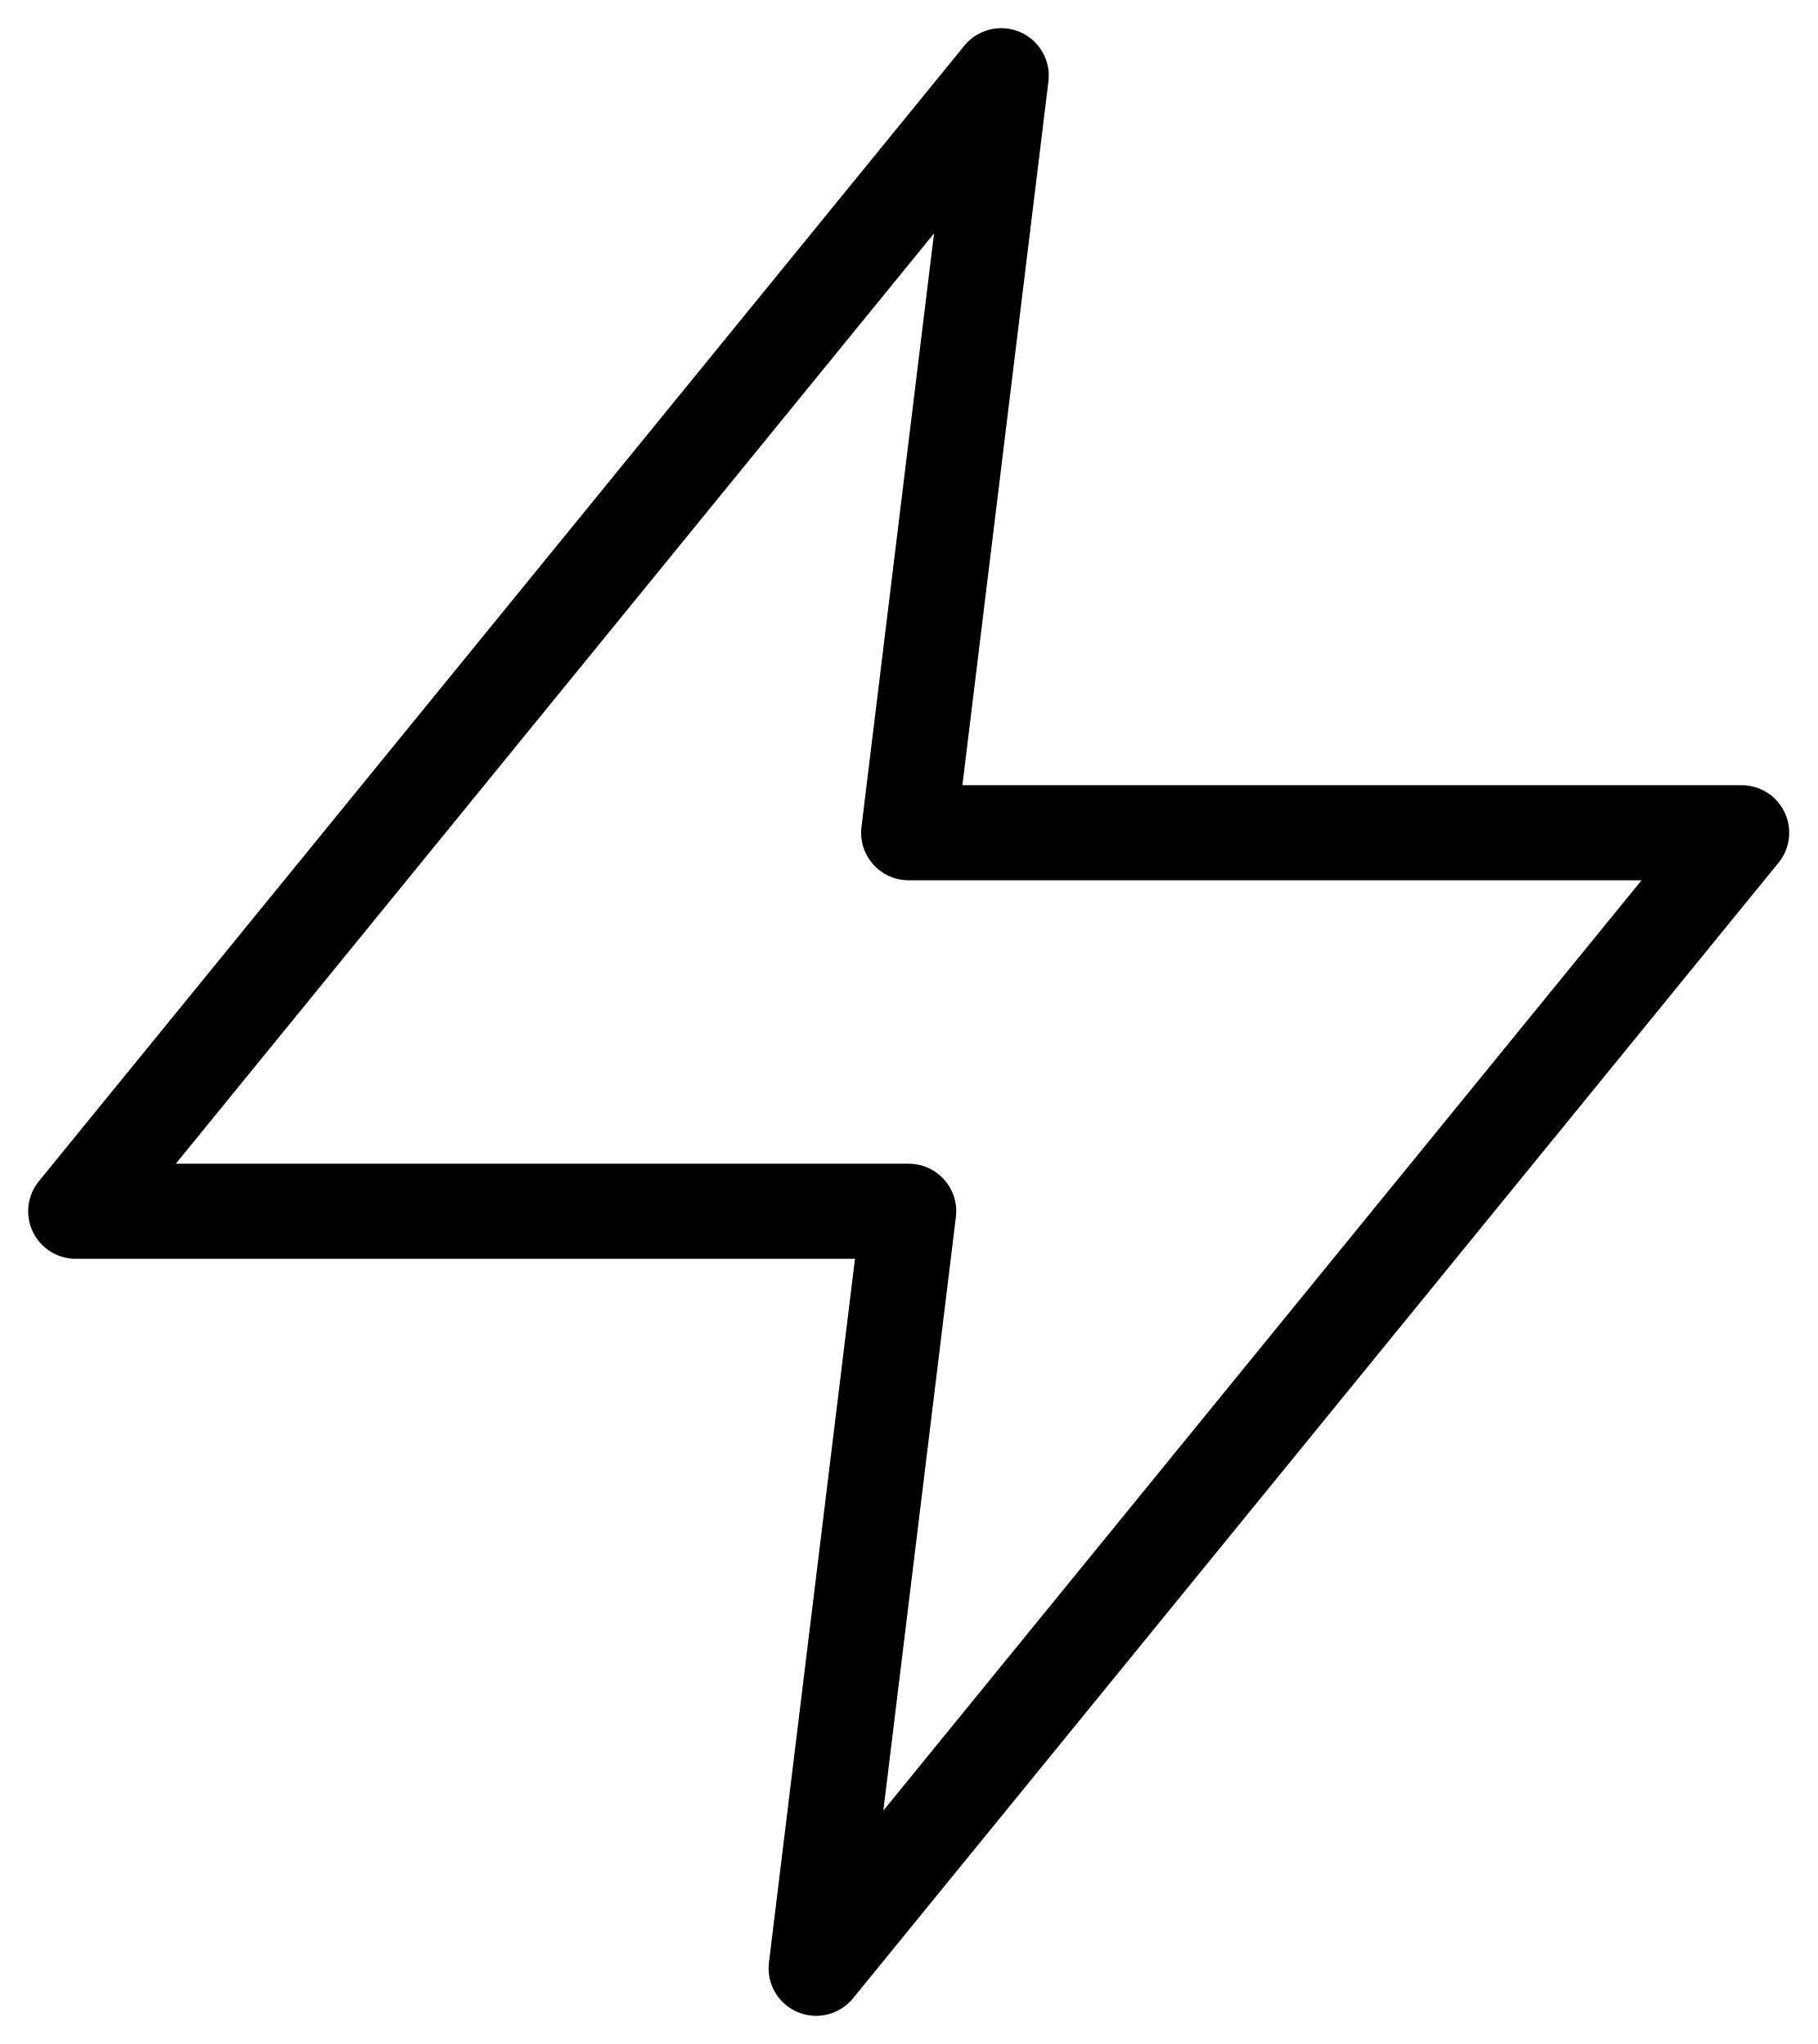
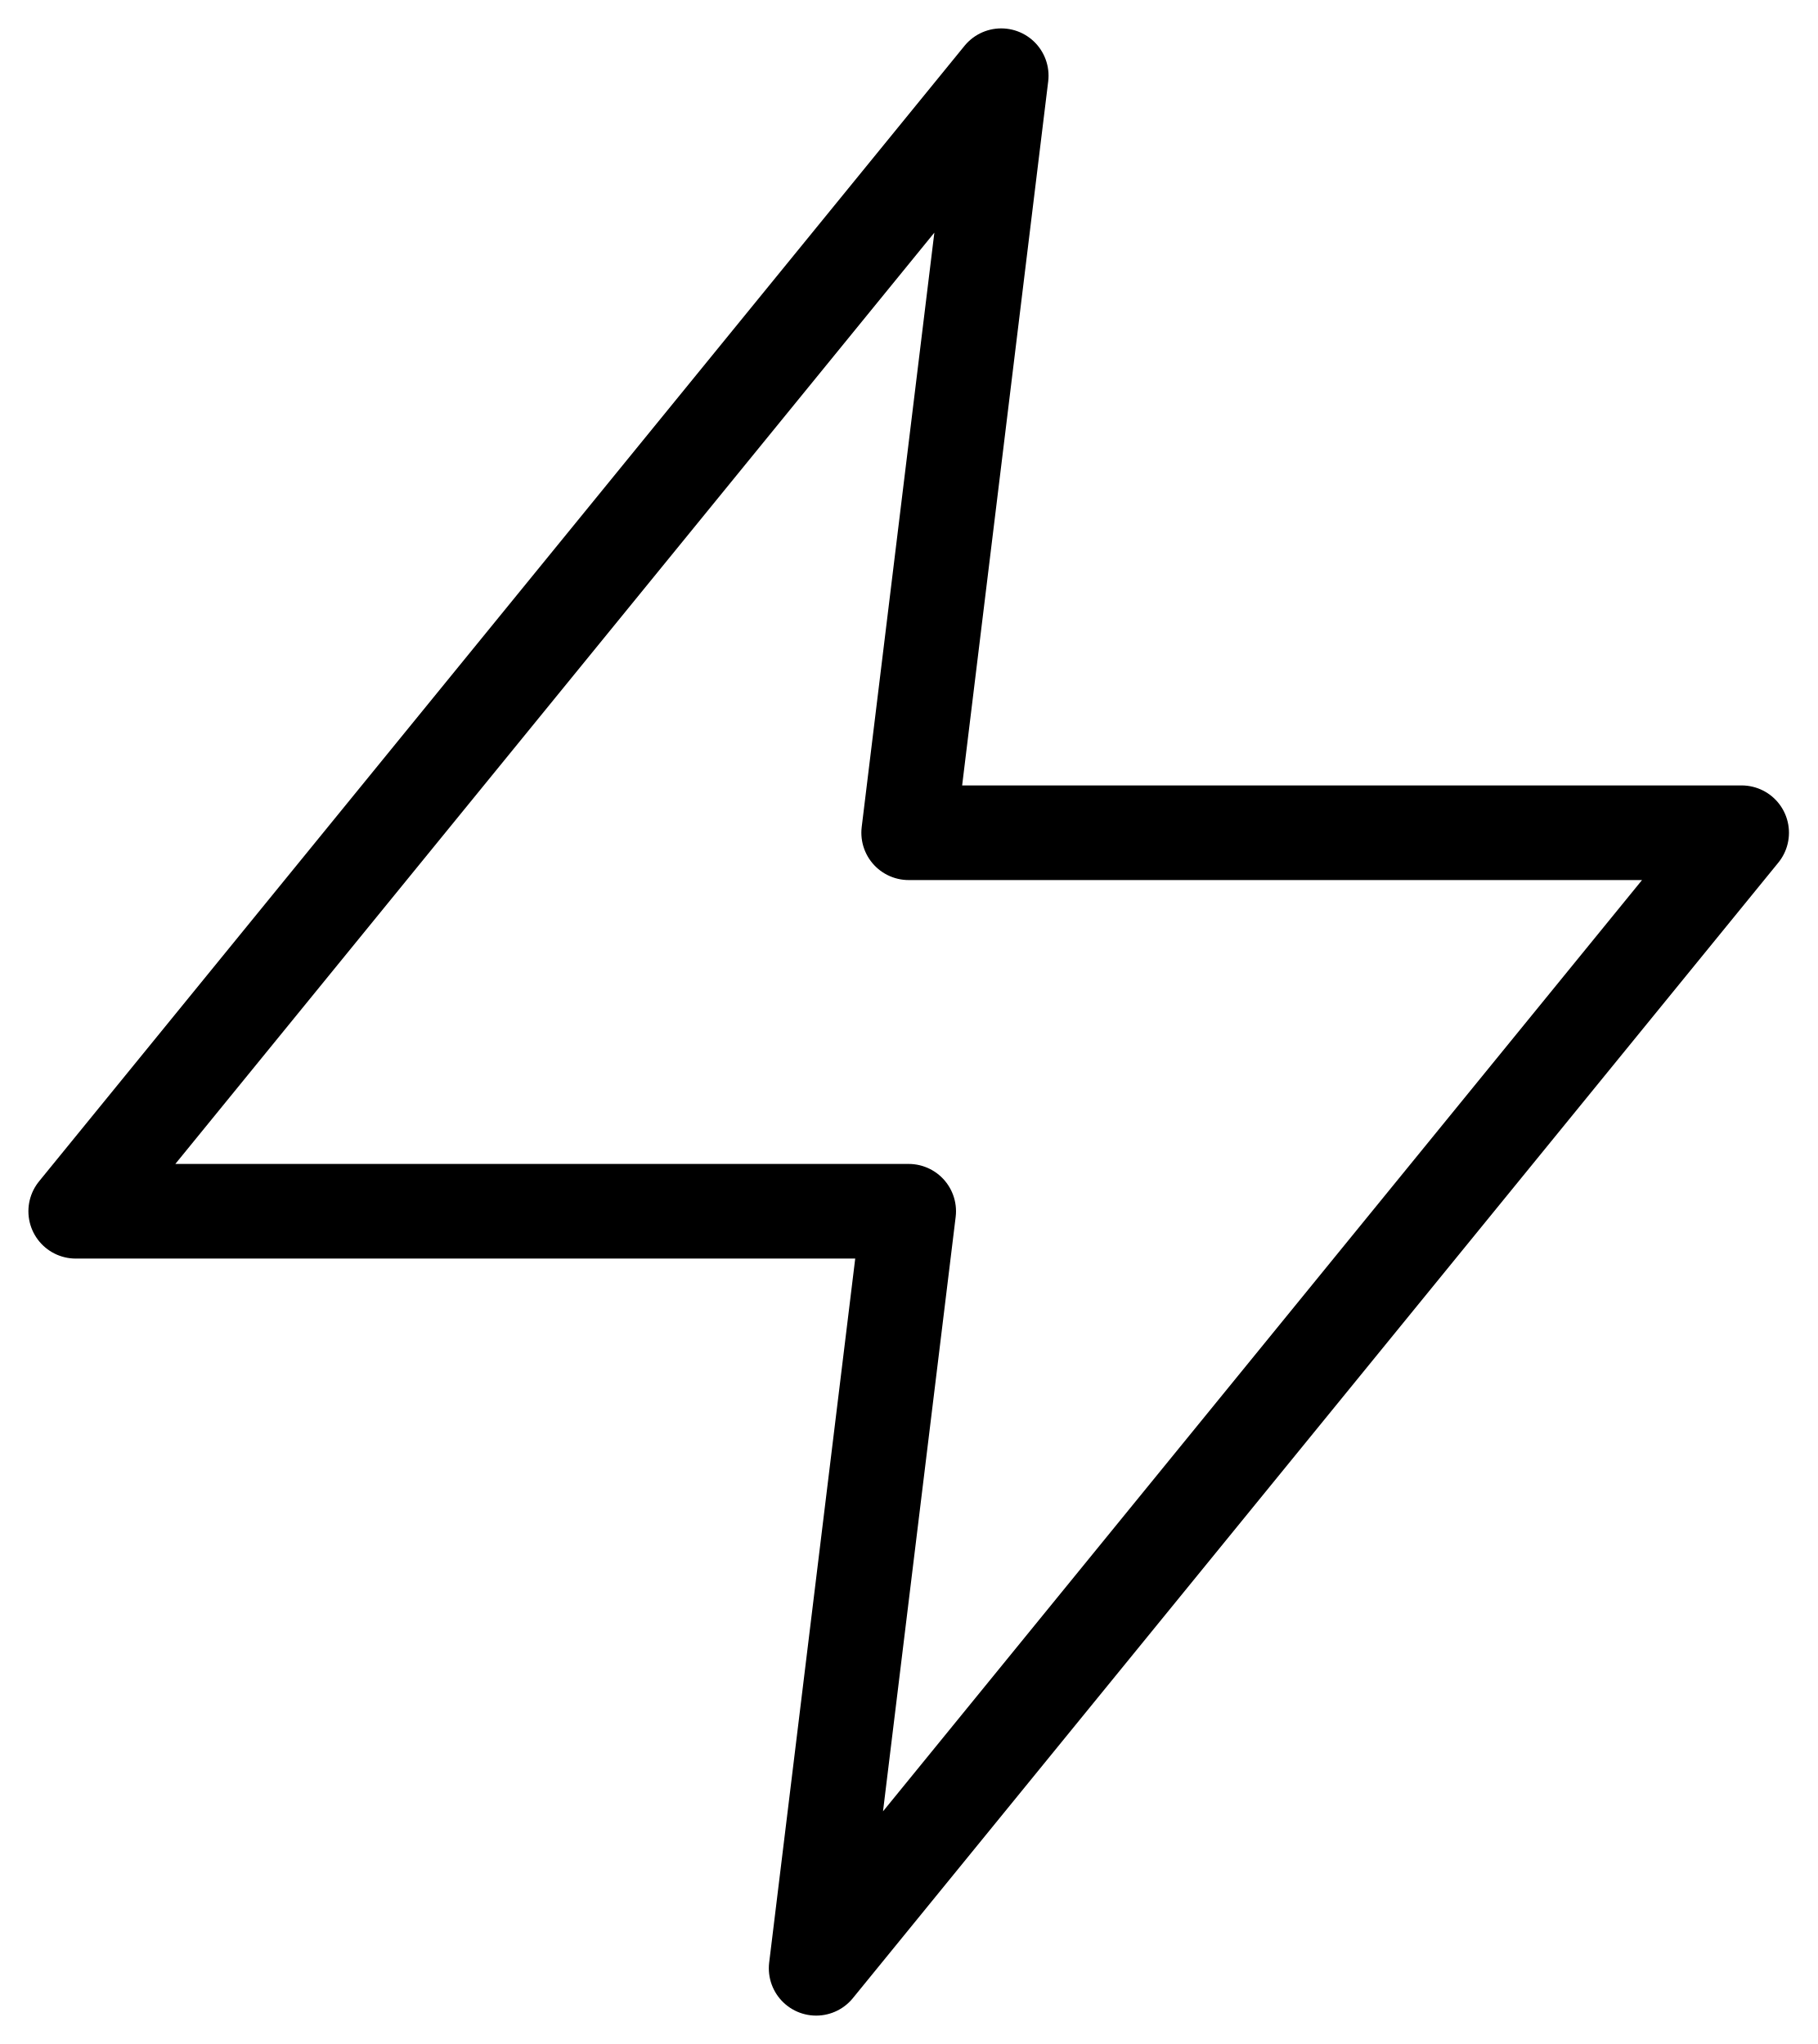
<svg xmlns="http://www.w3.org/2000/svg" width="24" height="27">
-   <path d="M13.222 1L1 16h11l-1.222 10L23 11H12z" stroke="#000" stroke-width="1.256" fill="none" fill-rule="evenodd" stroke-linecap="round" stroke-linejoin="round" />
+   <path d="M13.222 1L1 16h11l-1.222 10L23 11H12z" stroke="#000" stroke-width="1.25" fill="none" fill-rule="evenodd" stroke-linecap="round" stroke-linejoin="round" />
</svg>
